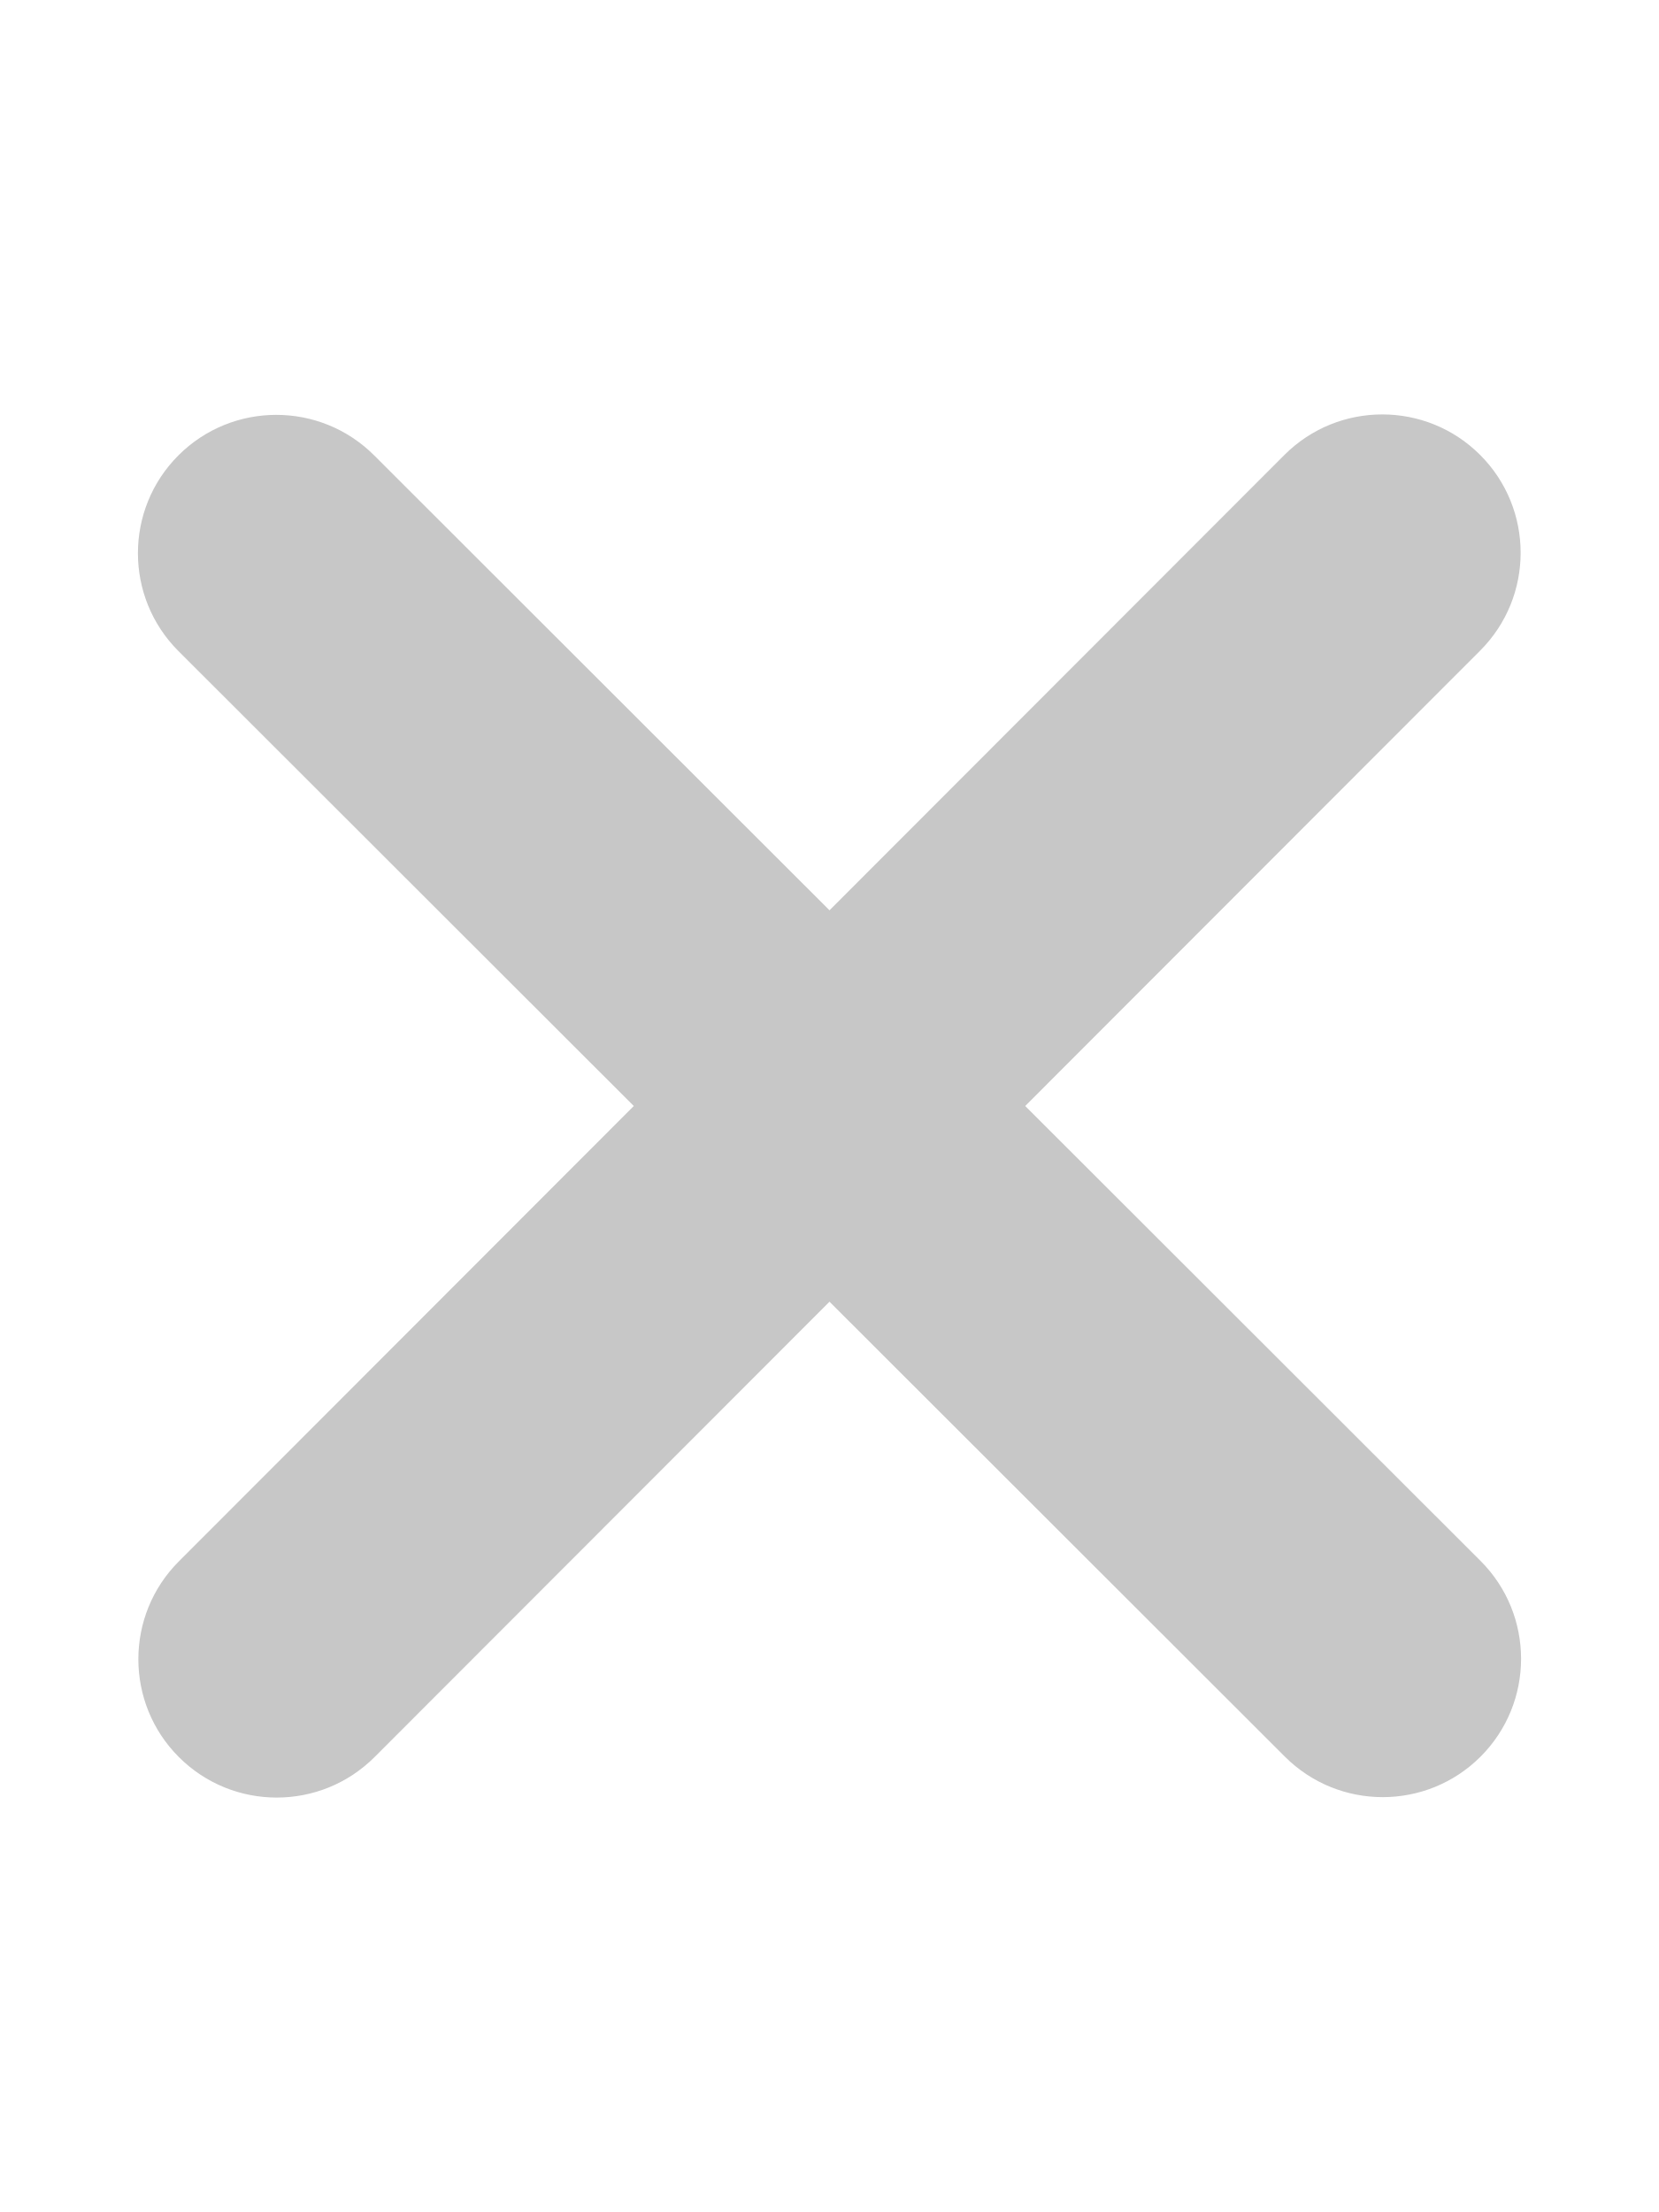
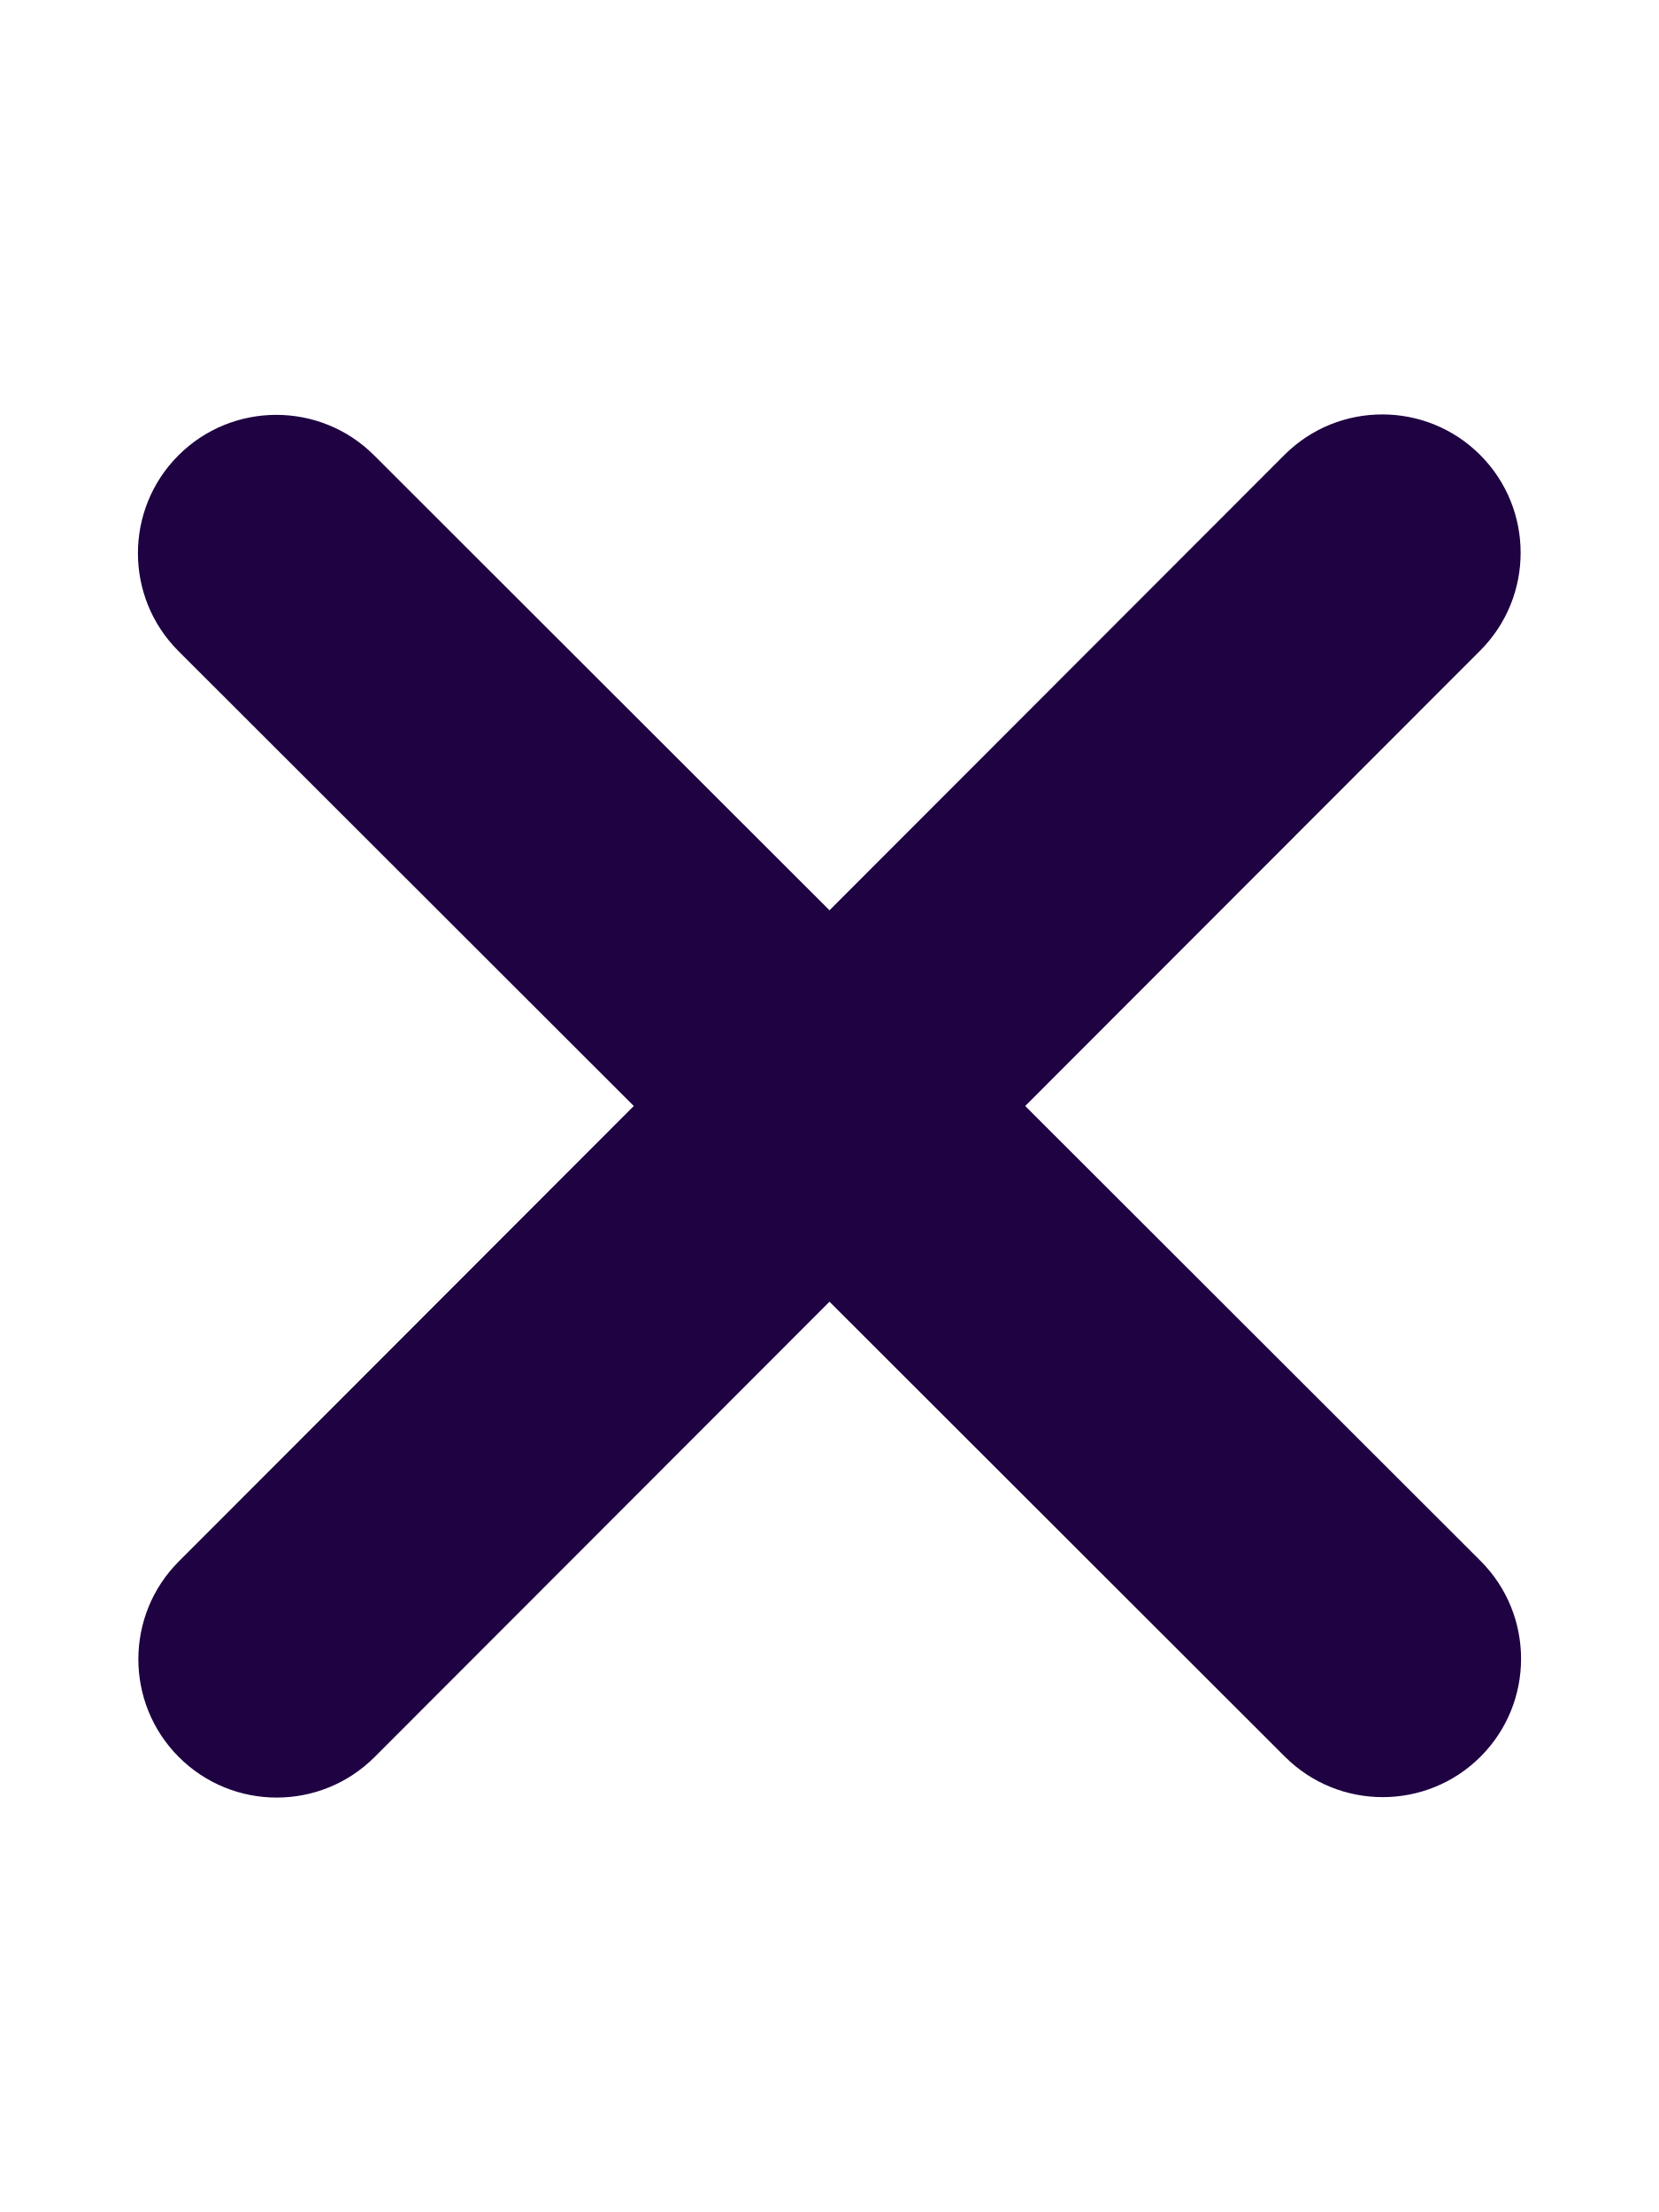
<svg xmlns="http://www.w3.org/2000/svg" height="1em" viewBox="0 0 384 512">
-   <style>svg{fill:#c7c7c7}</style>
+   <style>svg{fill:#1e0242}</style>
  <path d="M342.6 150.6c12.5-12.5 12.5-32.8 0-45.3s-32.8-12.5-45.3 0L192 210.7 86.6 105.4c-12.5-12.5-32.8-12.5-45.3 0s-12.5 32.8 0 45.3L146.7 256 41.4 361.4c-12.5 12.5-12.5 32.8 0 45.3s32.8 12.5 45.3 0L192 301.3 297.4 406.6c12.5 12.5 32.8 12.5 45.3 0s12.5-32.8 0-45.3L237.3 256 342.6 150.6z" />
</svg>
